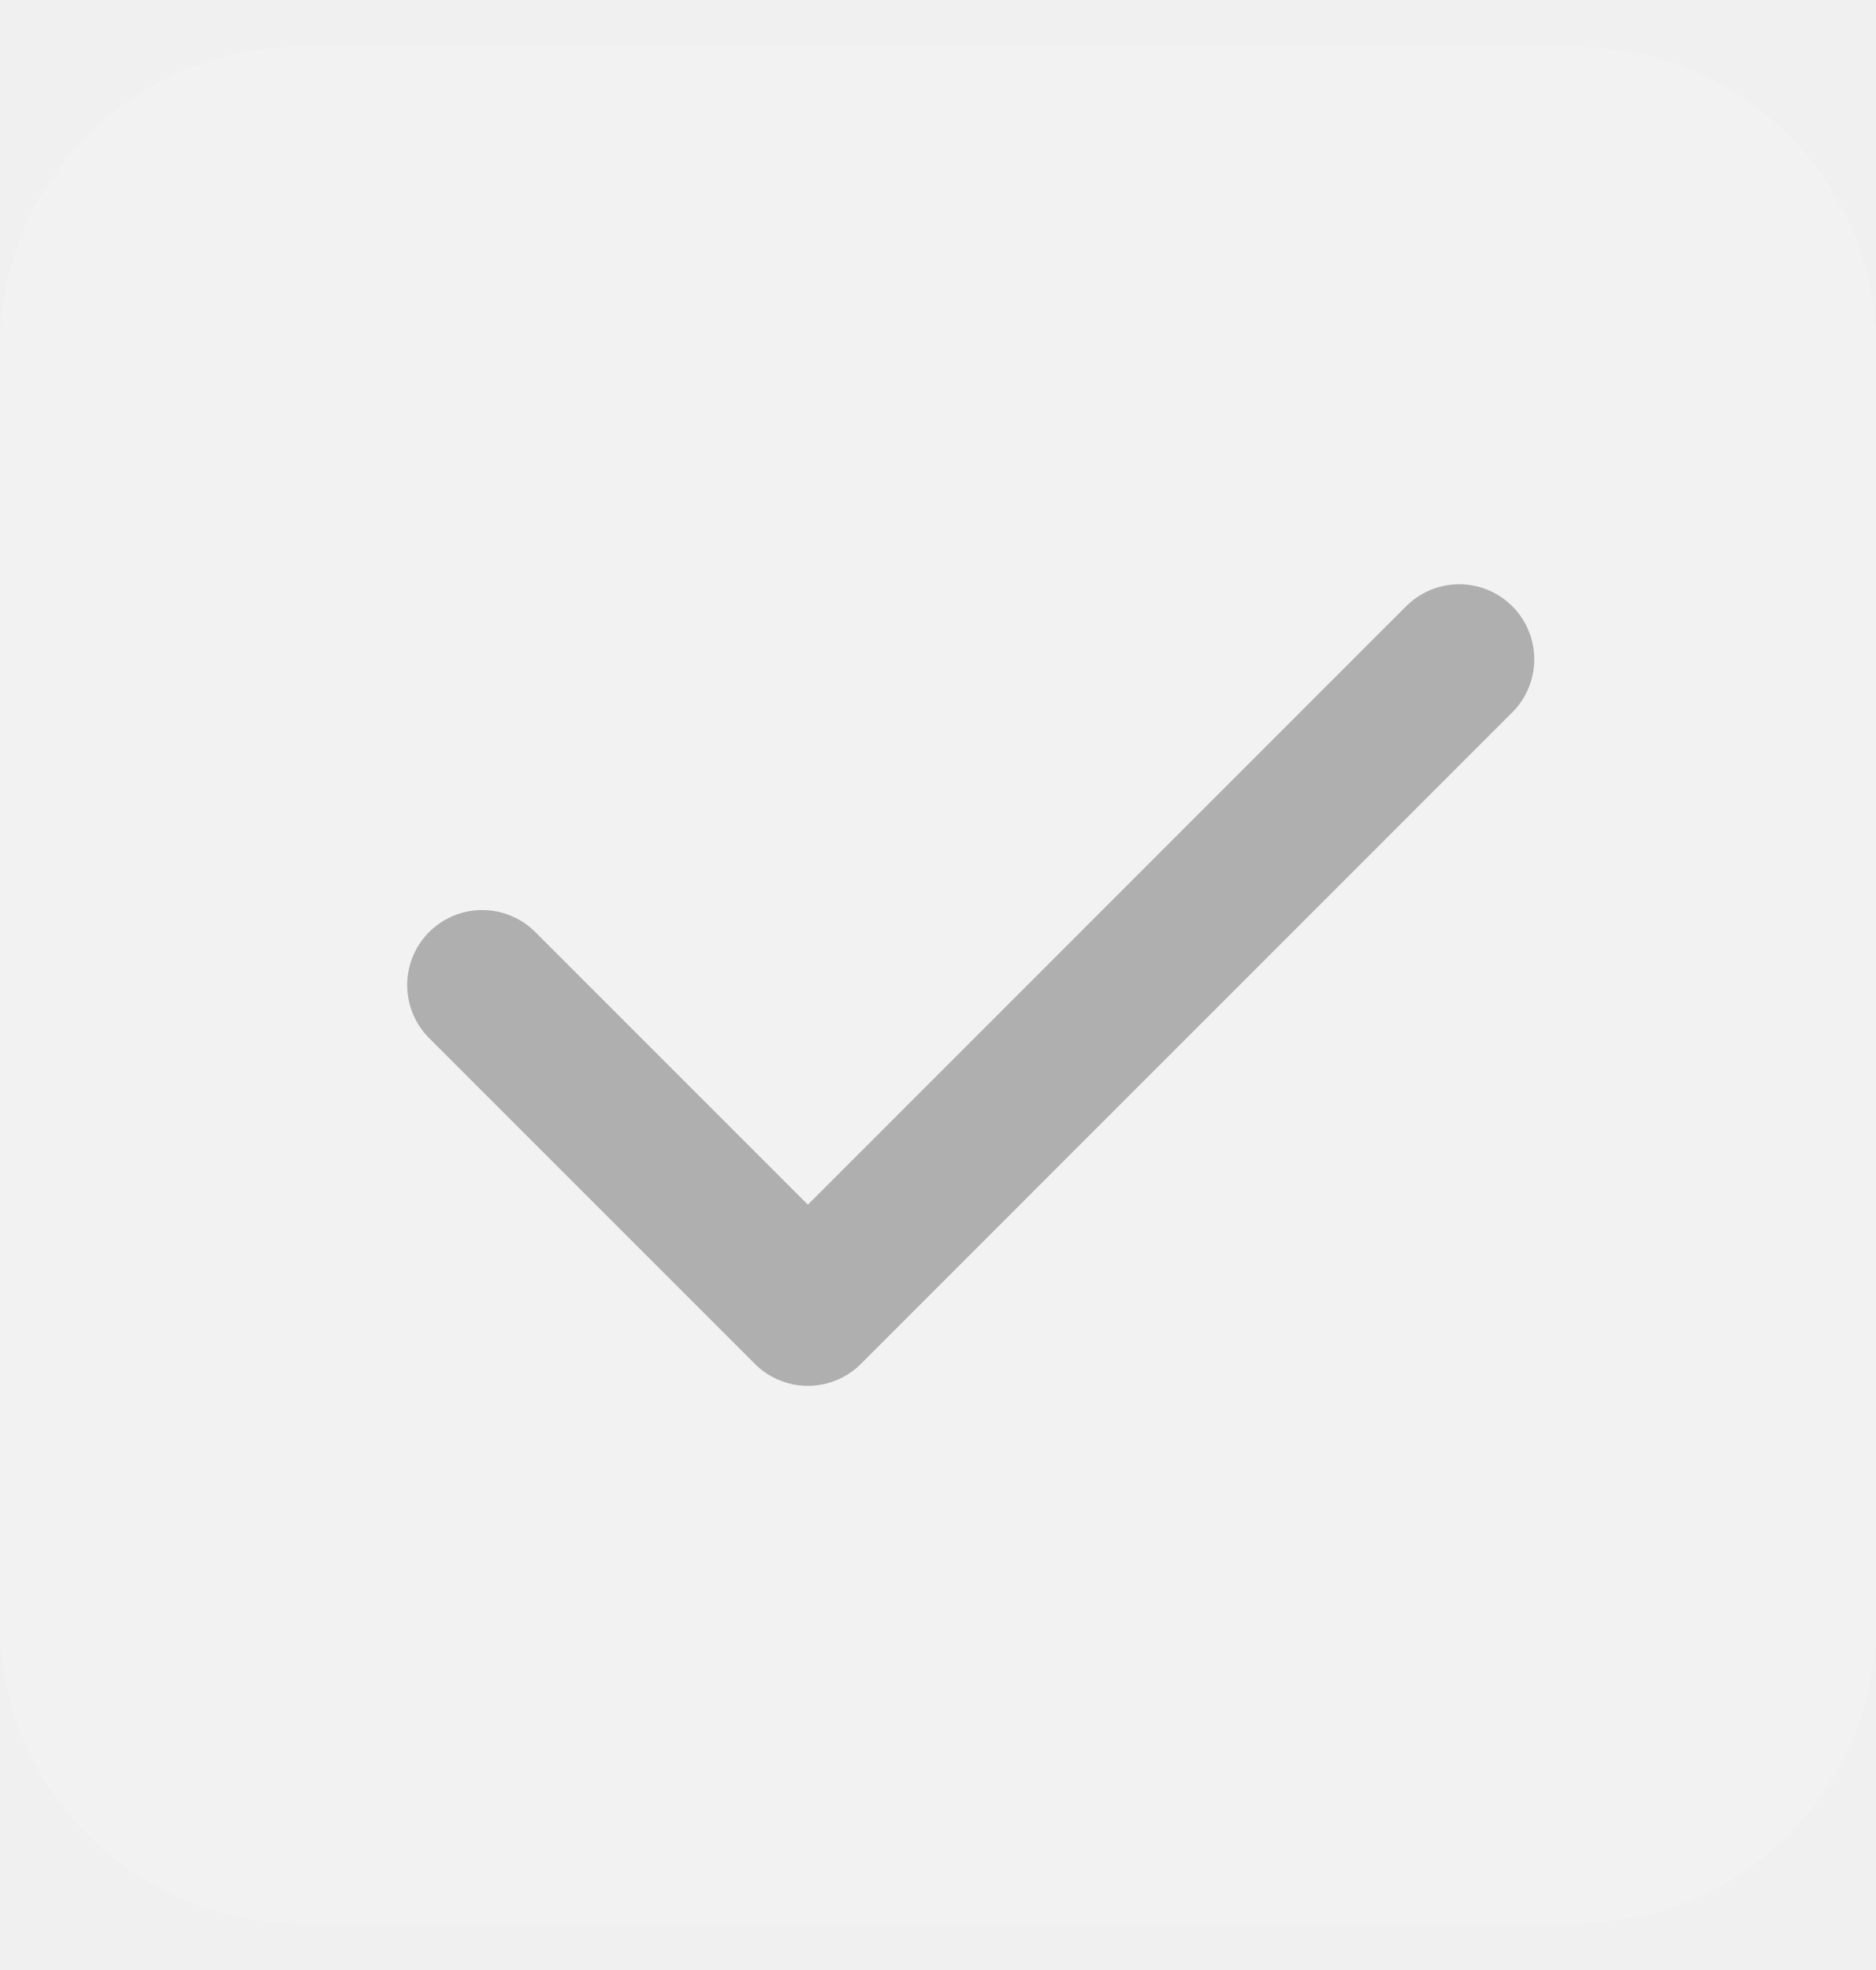
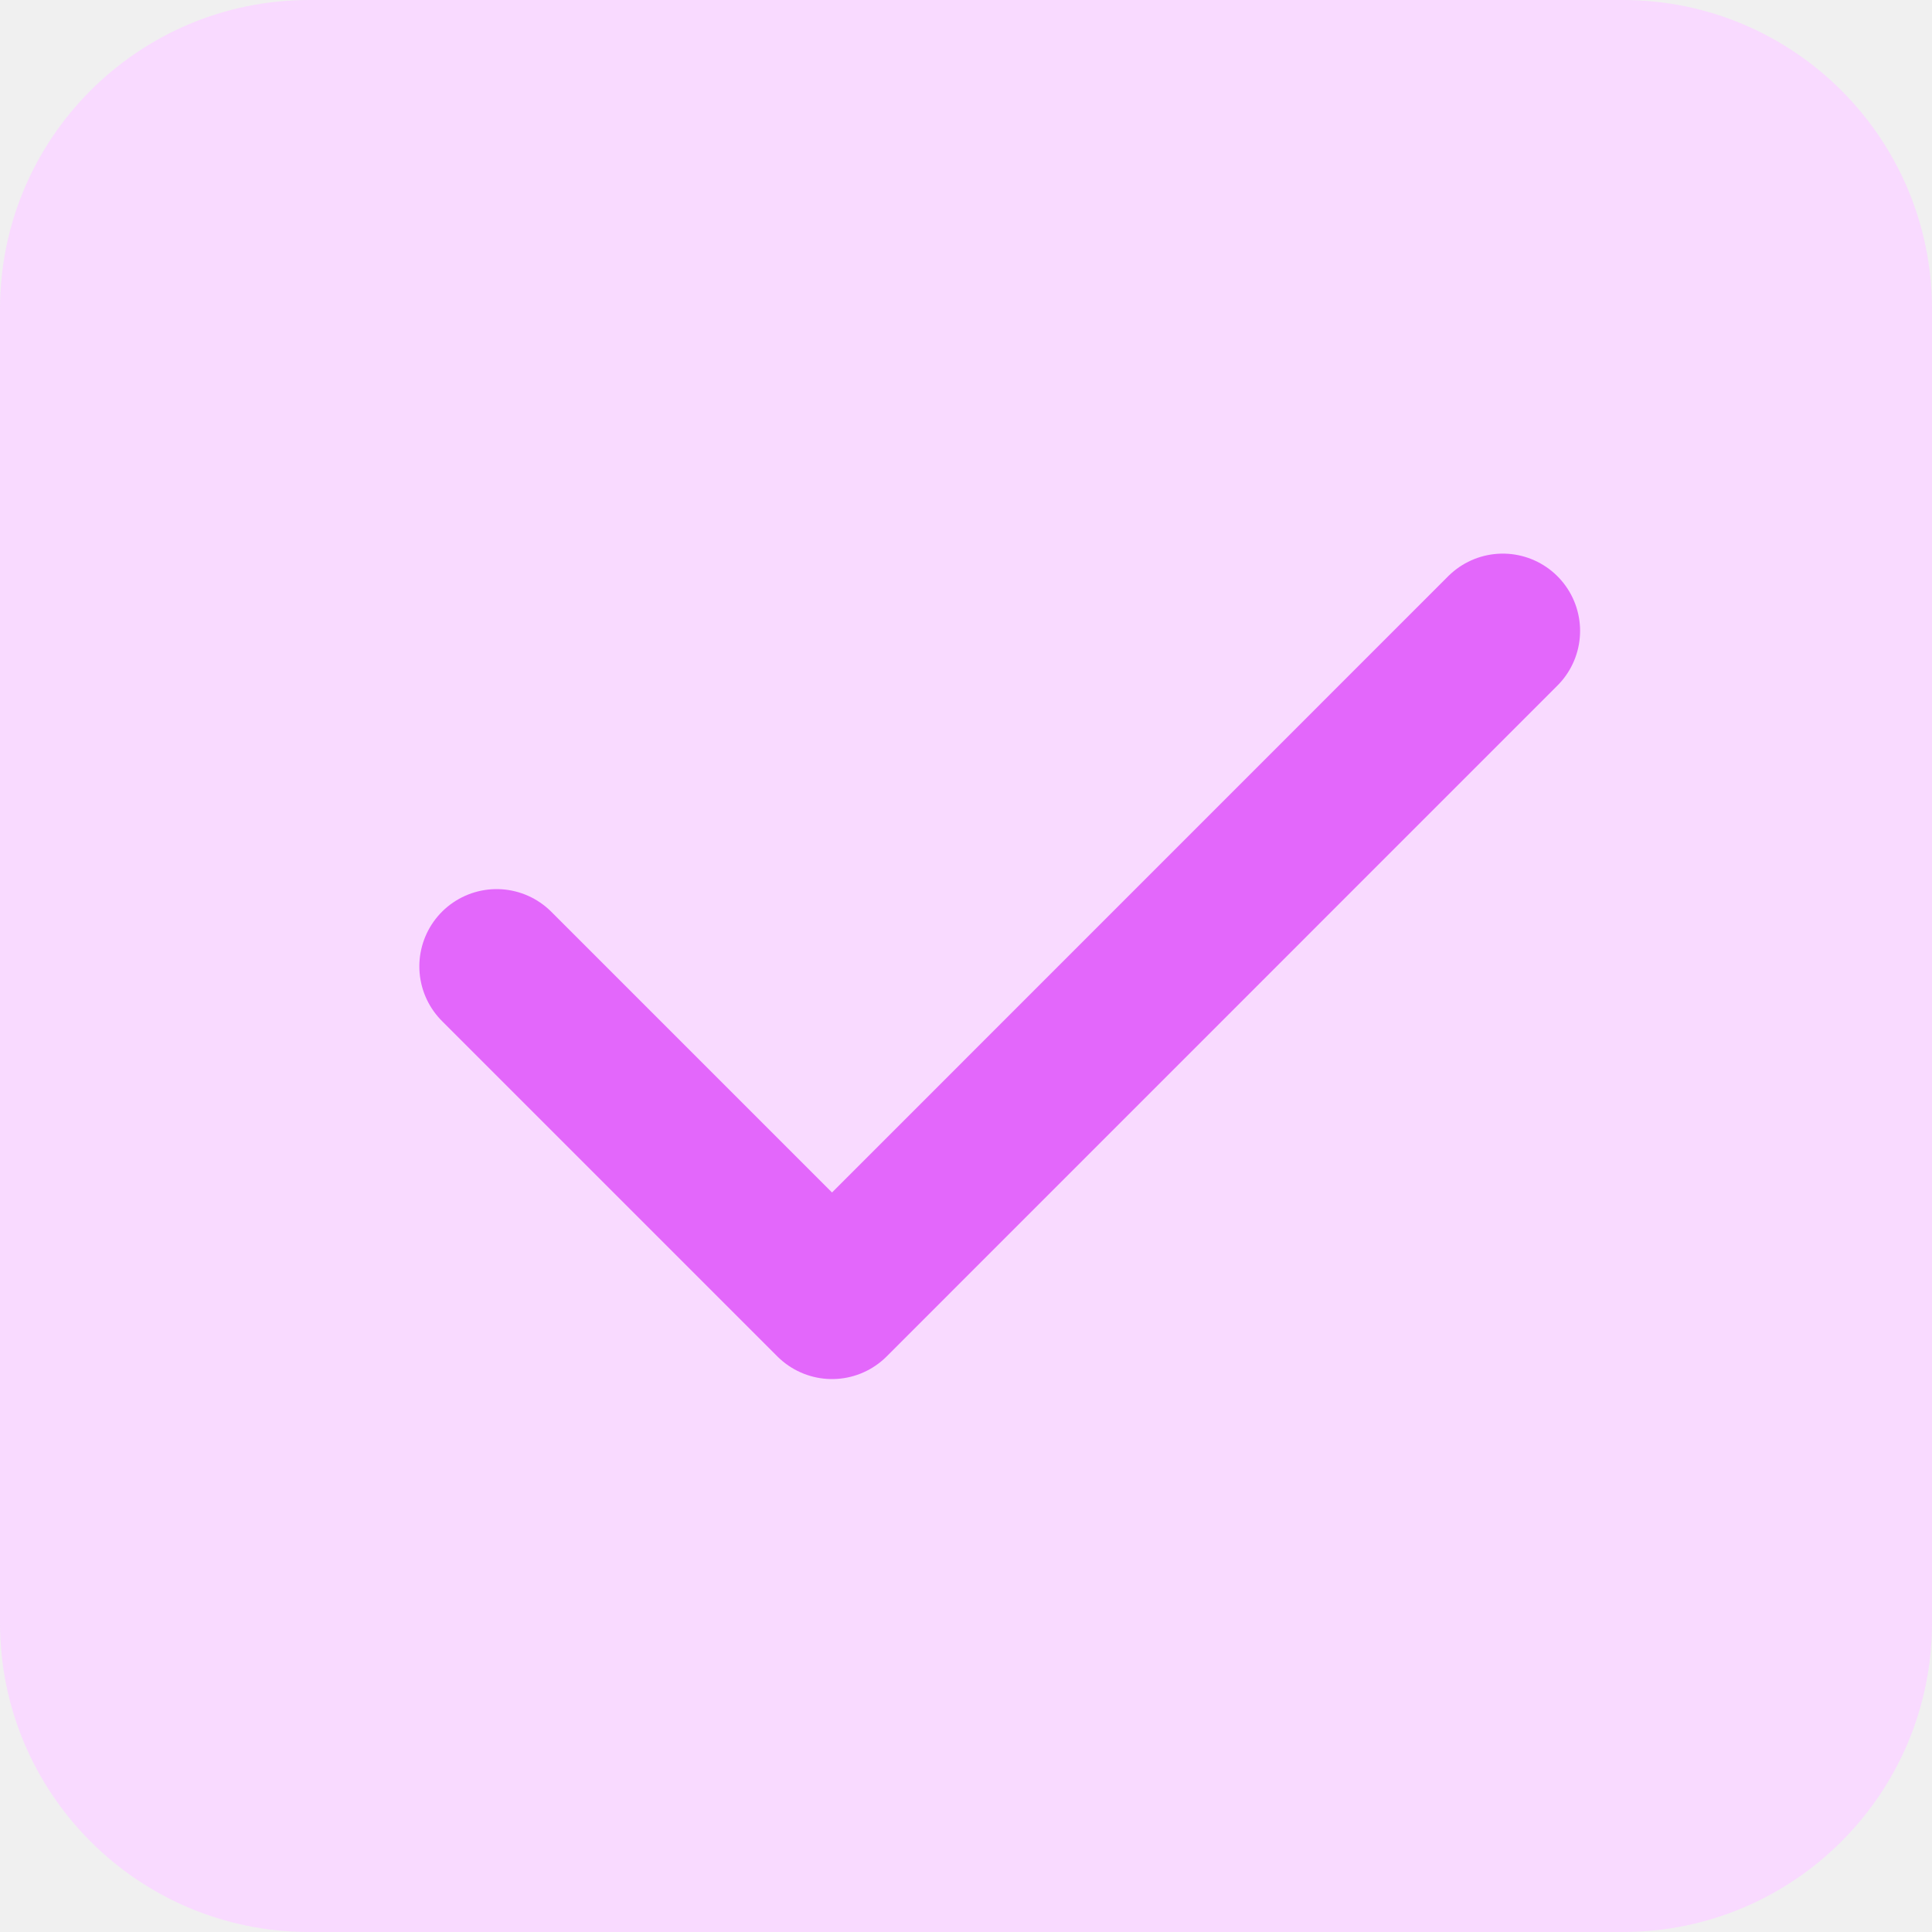
- <svg xmlns="http://www.w3.org/2000/svg" width="20" height="21" viewBox="0 0 20 21" fill="none">
-   <g clip-path="url(#clip0_1_2555)">
-     <rect y="0.5" width="20" height="20" rx="3.2" fill="#F2F2F2" />
-     <g clip-path="url(#clip1_1_2555)">
-       <path d="M5.141 10.501L8.613 13.973L15.557 7.028" stroke="#AFAFAF" stroke-width="1.6" stroke-linecap="round" stroke-linejoin="round" />
+ <svg xmlns="http://www.w3.org/2000/svg" width="20" height="20" viewBox="0 0 20 20" fill="none">
+   <g clip-path="url(#clip0_9846_19965)">
+     <rect width="20" height="20" rx="3.2" fill="#F9DAFF" style="fill:#F9DAFF;fill:color(display-p3 0.976 0.856 0.999);fill-opacity:1;" />
+     <g clip-path="url(#clip1_9846_19965)">
+       <path d="M5.141 10.004L8.613 13.476L15.557 6.531" stroke="#E367FB" style="stroke:#E367FB;stroke:color(display-p3 0.89 0.405 0.983);stroke-opacity:1;" stroke-width="1.6" stroke-linecap="round" stroke-linejoin="round" />
    </g>
  </g>
  <defs>
-     <clipPath id="clip0_1_2555">
-       <rect y="0.5" width="20" height="20" rx="3.2" fill="white" />
+     <clipPath id="clip0_9846_19965">
+       <rect width="20" height="20" rx="3.2" fill="white" style="fill:white;fill-opacity:1;" />
    </clipPath>
-     <clipPath id="clip1_1_2555">
-       <rect width="16.667" height="16.667" fill="white" transform="translate(1.66797 2.16504)" />
+     <clipPath id="clip1_9846_19965">
+       <rect width="16.667" height="16.667" fill="white" style="fill:white;fill-opacity:1;" transform="translate(1.66797 1.66406)" />
    </clipPath>
  </defs>
</svg>
